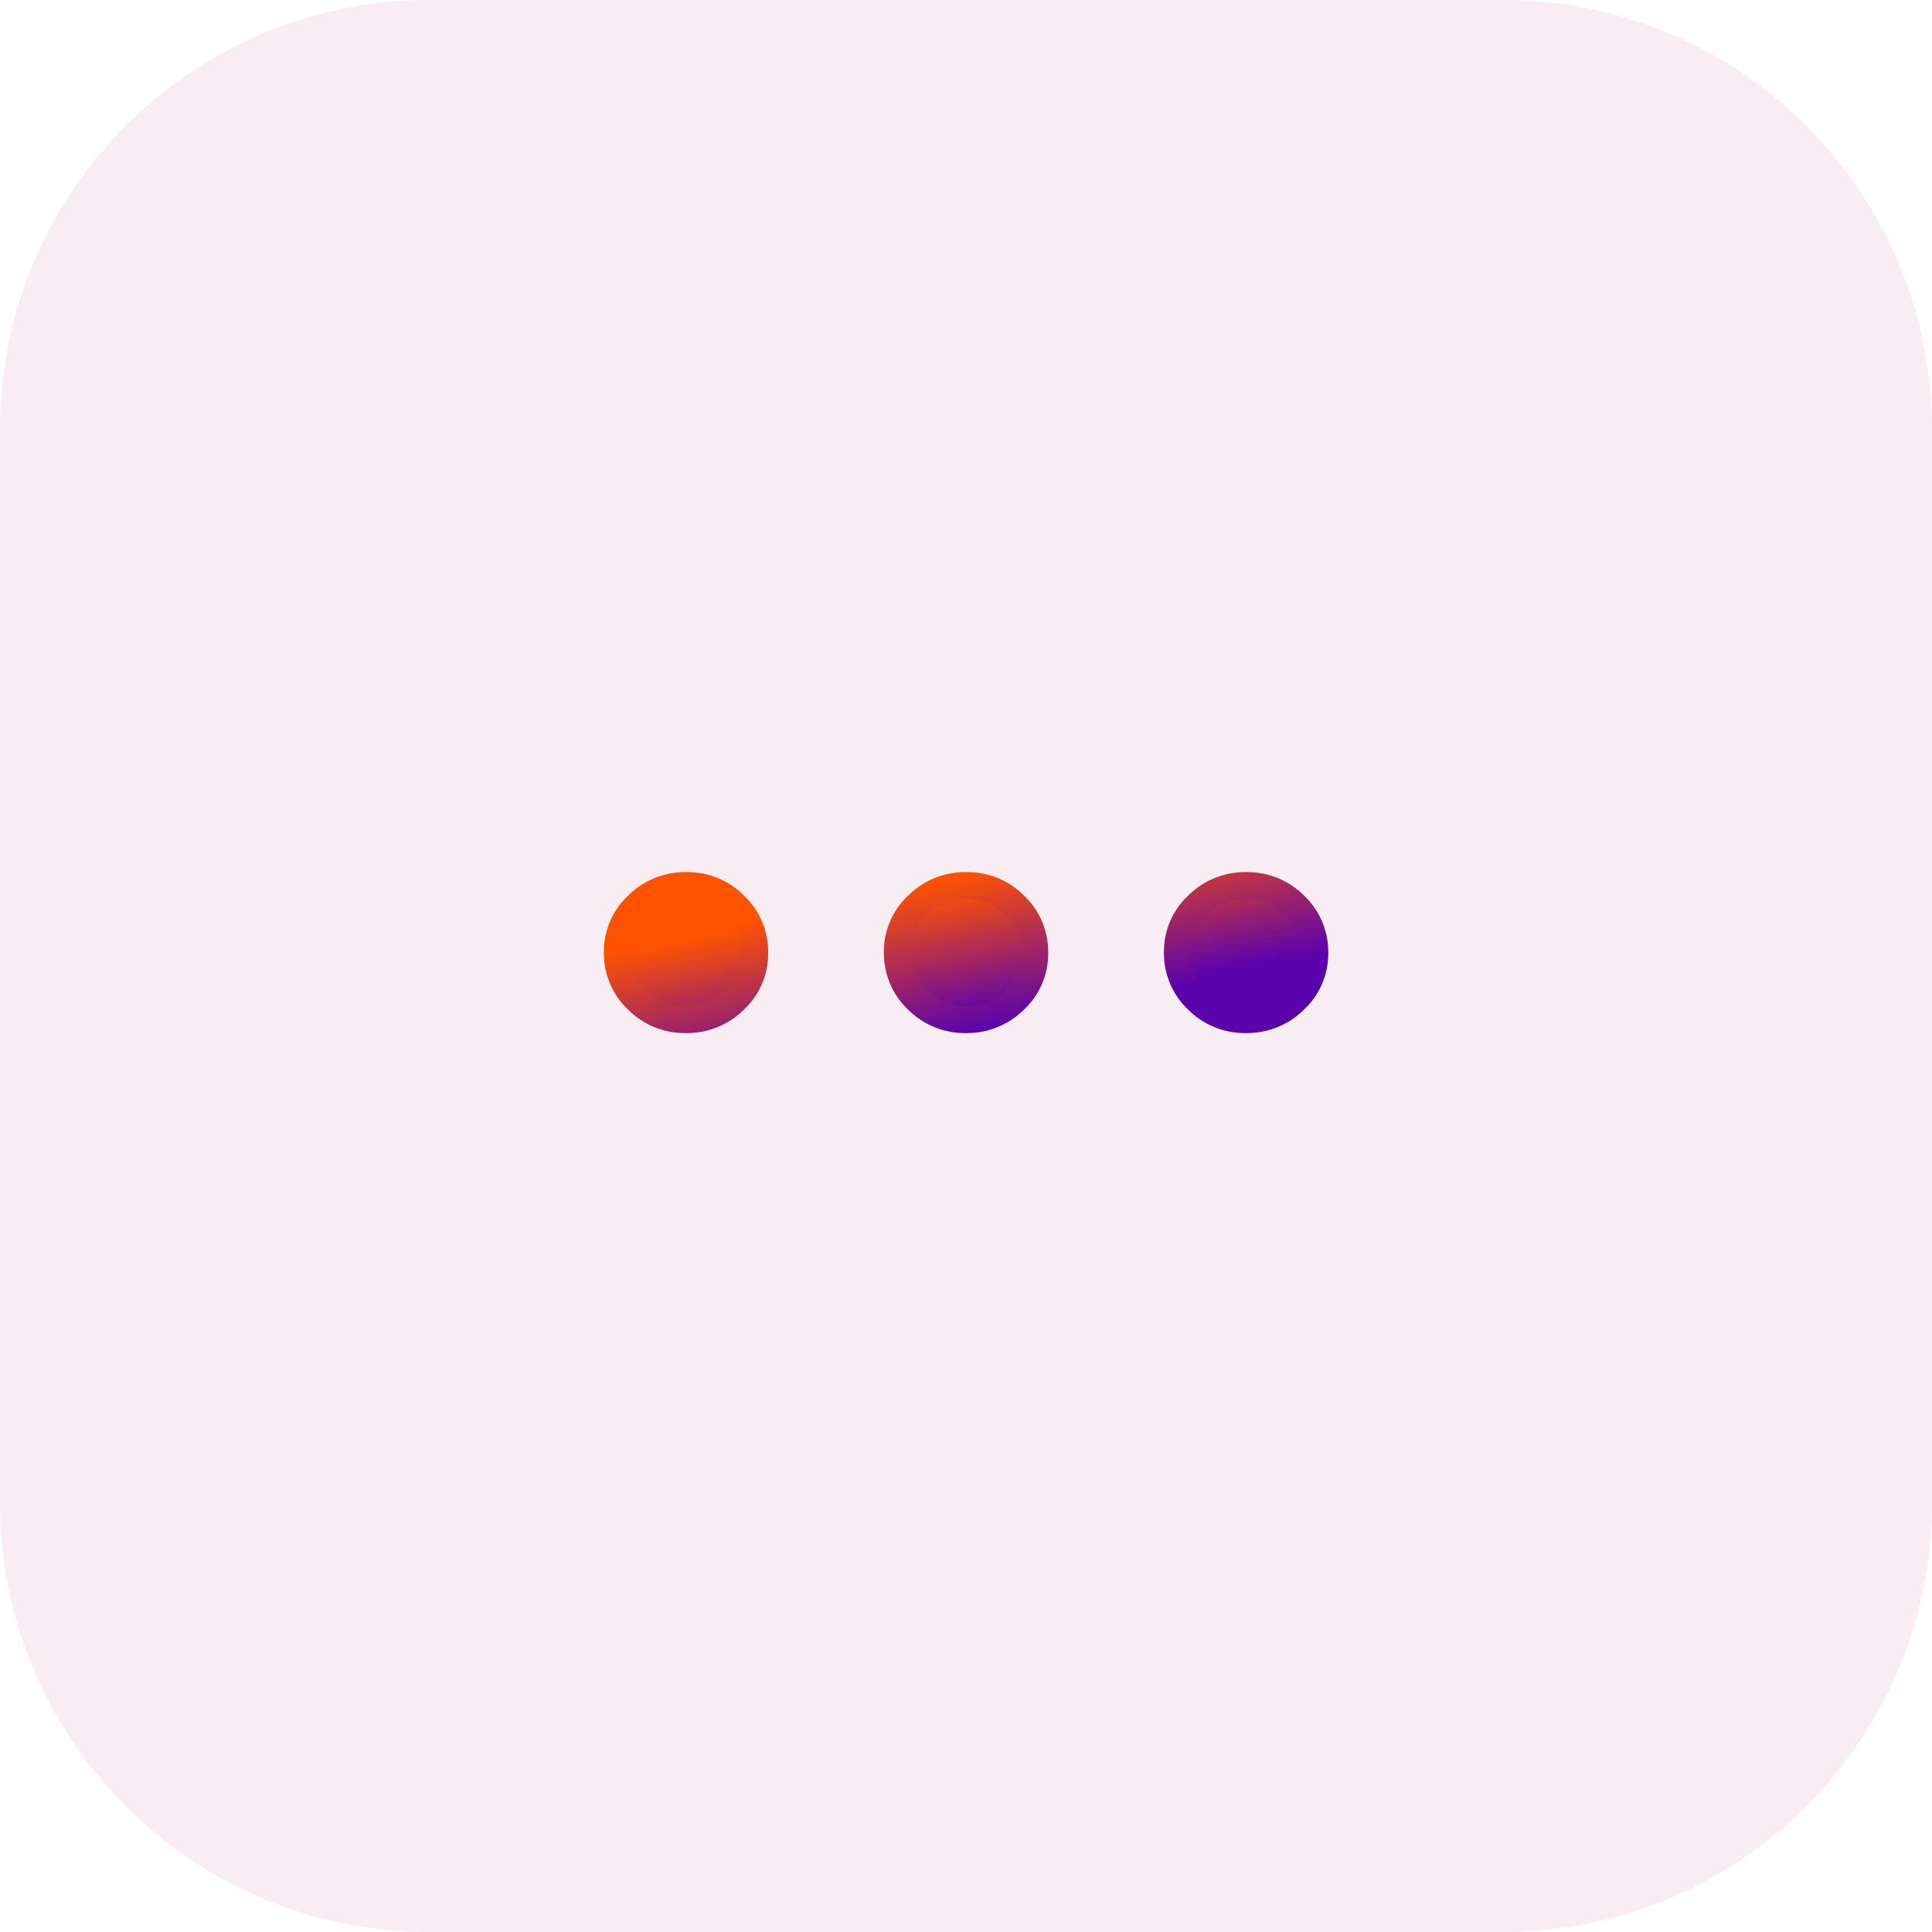
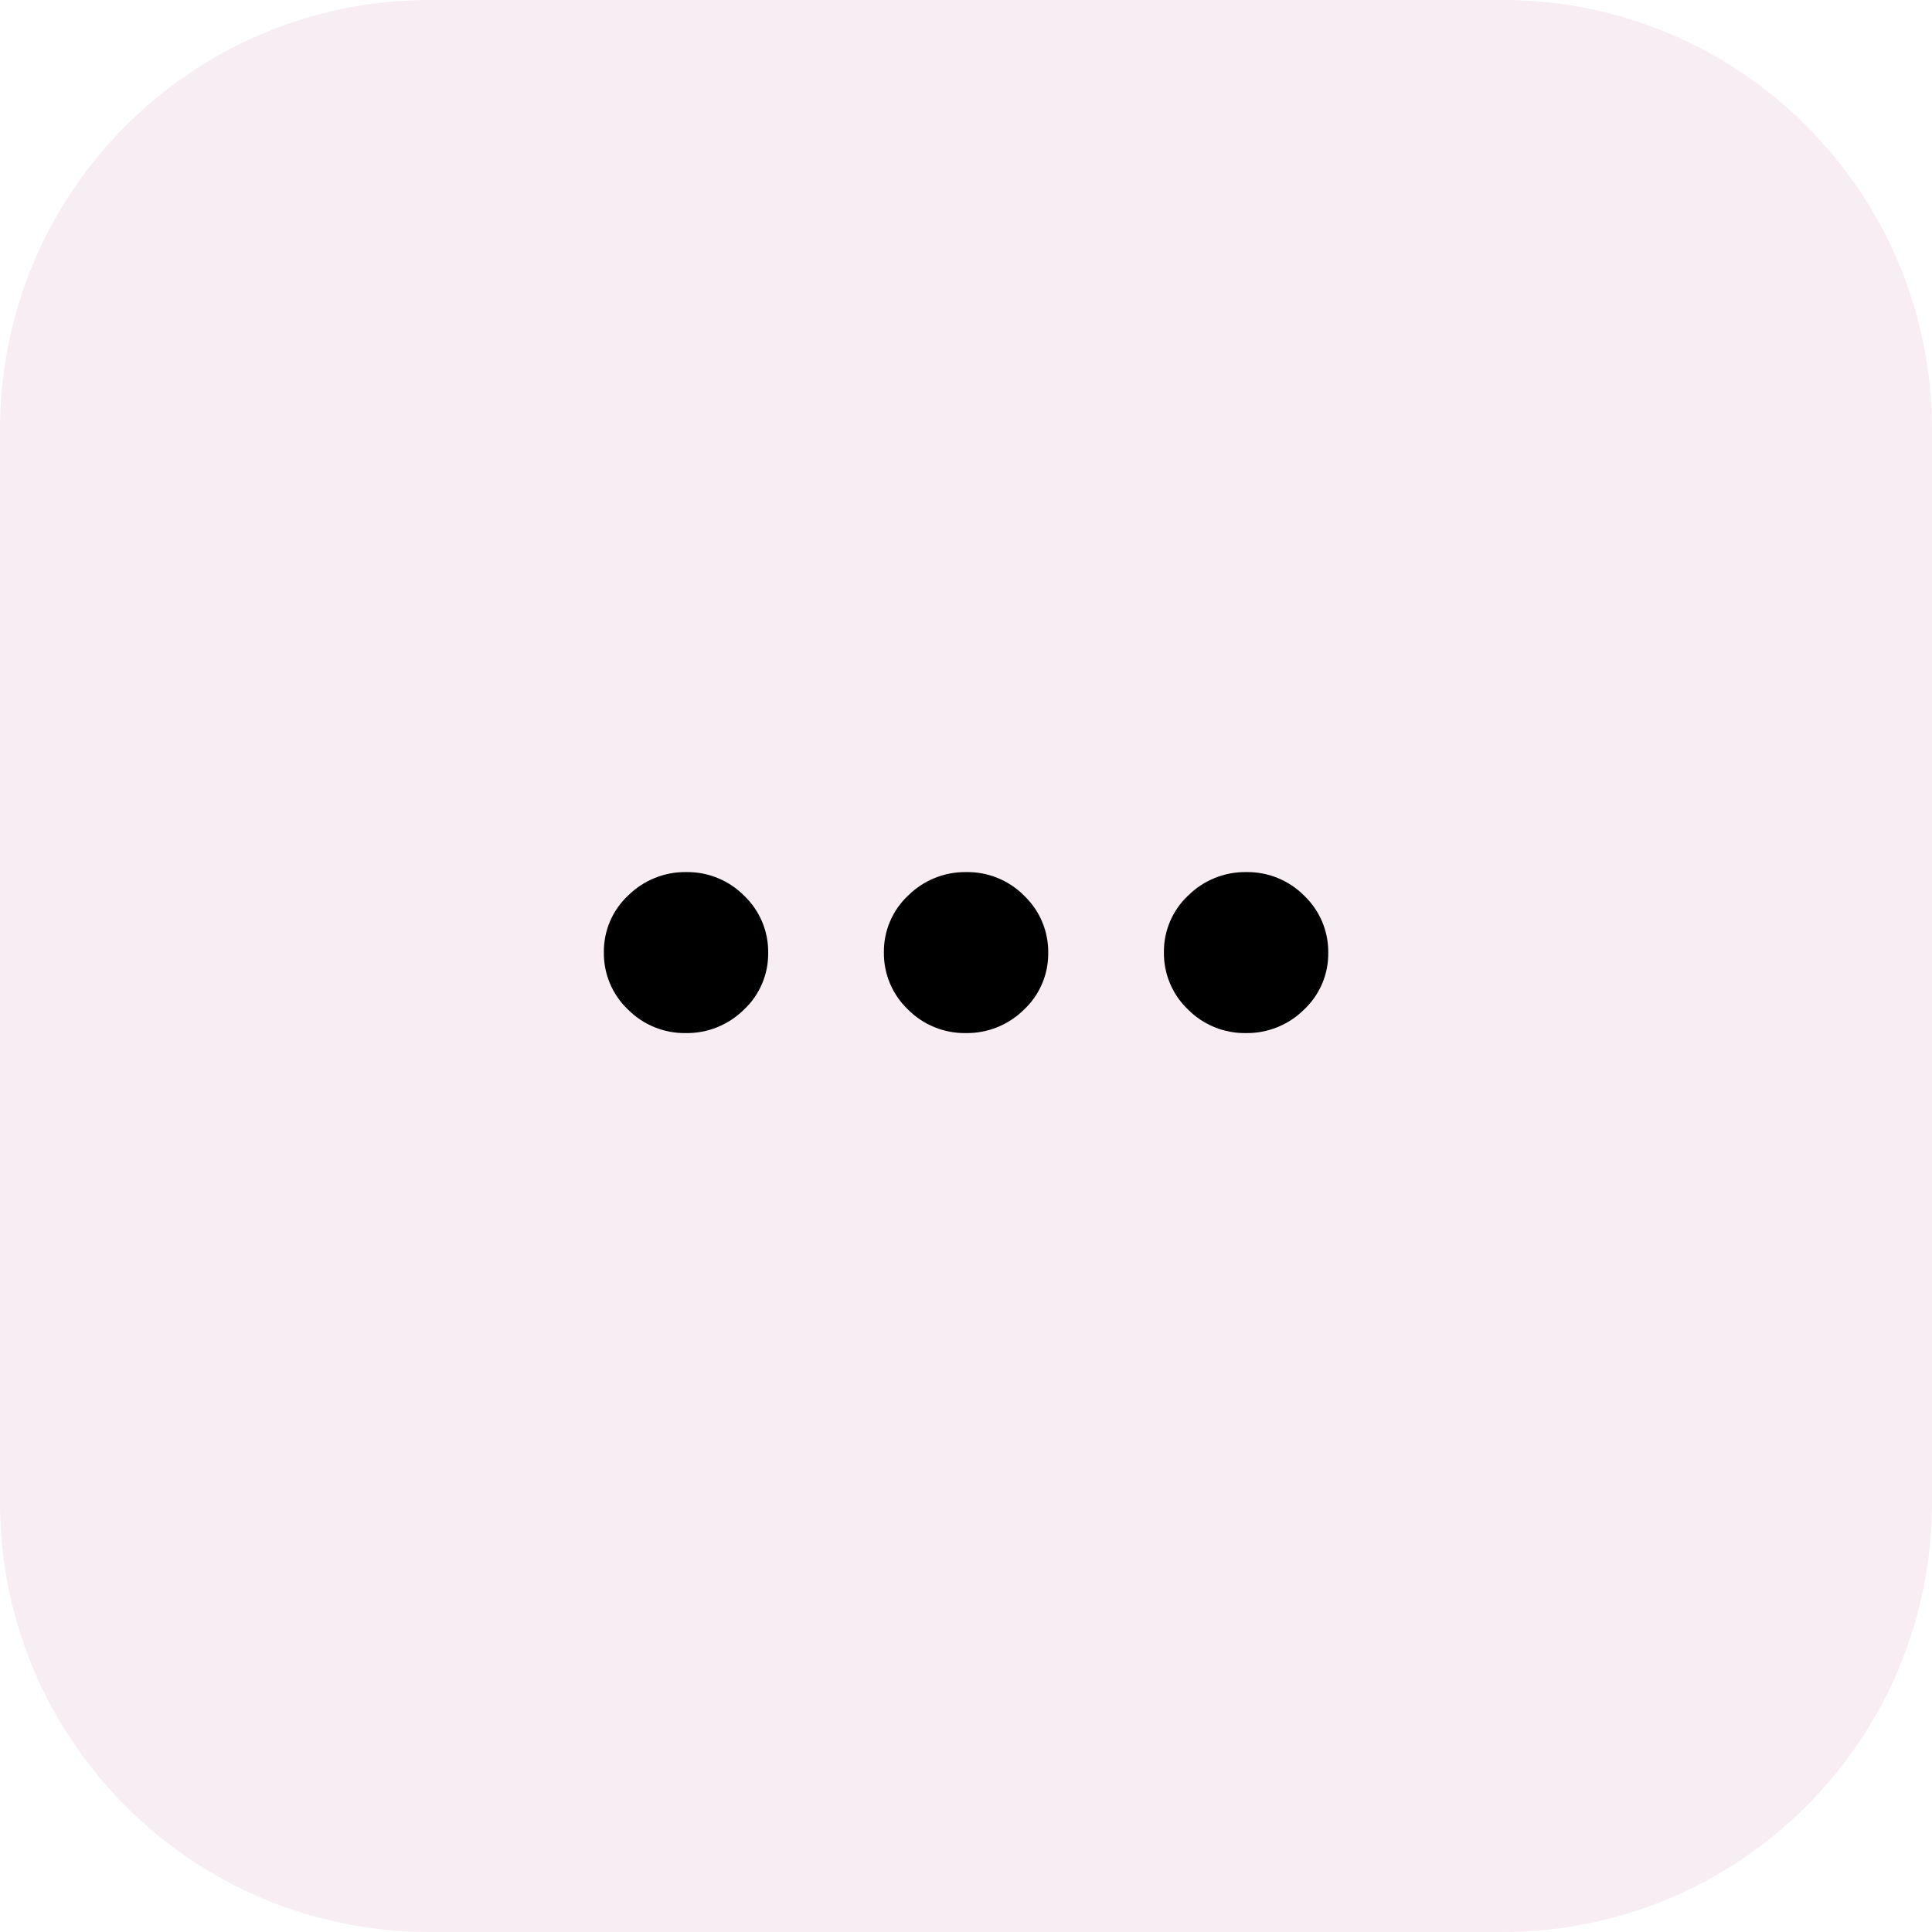
<svg xmlns="http://www.w3.org/2000/svg" width="36" height="36" viewBox="0 0 36 36">
  <defs>
    <linearGradient id="linear-gradient" x1="0.5" x2="1" y="0.5" y2="0.5" gradientUnits="objectBoundingBox">
-       <stop offset="0" stop-color="#ff5300" />
-       <stop offset="1" stop-color="#5b03ad" />
+       <stop offset="0" stop-color="@fill" />
+       <stop offset="1" stop-color="@fill2" />
    </linearGradient>
  </defs>
  <g id="help_icon" transform="translate(-266 -71)">
    <g id="question_mark_black_24dp" transform="translate(274.836 78.836)">
      <g id="Group_57355" data-name="Group 57355">
        <rect id="Rectangle_6977" data-name="Rectangle 6977" width="18" height="18" transform="translate(0.164 0.164)" fill="none" />
      </g>
    </g>
    <rect id="Rectangle_6981" data-name="Rectangle 6981" width="36" height="36" rx="8" transform="translate(266 71)" fill="#F7EDF3" opacity="1" />
    <path id="more_horiz_FILL0_wght400_GRAD0_opsz48" d="M161.277-525.5a1.24,1.24,0,0,1-.9-.368,1.2,1.2,0,0,1-.374-.885,1.181,1.181,0,0,1,.377-.882,1.259,1.259,0,0,1,.907-.365,1.24,1.24,0,0,1,.9.368,1.2,1.2,0,0,1,.374.885,1.181,1.181,0,0,1-.377.882A1.259,1.259,0,0,1,161.277-525.5Zm5.219,0a1.24,1.24,0,0,1-.9-.368,1.2,1.2,0,0,1-.374-.885,1.181,1.181,0,0,1,.377-.882A1.259,1.259,0,0,1,166.5-528a1.24,1.24,0,0,1,.9.368,1.2,1.2,0,0,1,.374.885,1.181,1.181,0,0,1-.377.882A1.259,1.259,0,0,1,166.5-525.5Zm5.219,0a1.24,1.24,0,0,1-.9-.368,1.2,1.2,0,0,1-.374-.885,1.181,1.181,0,0,1,.377-.882,1.259,1.259,0,0,1,.907-.365,1.24,1.24,0,0,1,.9.368,1.2,1.2,0,0,1,.374.885,1.181,1.181,0,0,1-.377.882A1.259,1.259,0,0,1,171.715-525.5Z" transform="translate(117.5 615.5)" fill="url(#linear-gradient)" />
    <path id="more_horiz_FILL0_wght400_GRAD0_opsz48_-_Outline" data-name="more_horiz_FILL0_wght400_GRAD0_opsz48 - Outline" d="M171.715-525.25a1.488,1.488,0,0,1-1.079-.44,1.445,1.445,0,0,1-.448-1.063,1.427,1.427,0,0,1,.454-1.062,1.507,1.507,0,0,1,1.081-.435,1.488,1.488,0,0,1,1.079.44,1.445,1.445,0,0,1,.448,1.063,1.427,1.427,0,0,1-.454,1.062A1.507,1.507,0,0,1,171.715-525.25Zm.008-2.5a1.01,1.01,0,0,0-.734.294.933.933,0,0,0-.3.7.949.949,0,0,0,.3.707.991.991,0,0,0,.728.3,1.009,1.009,0,0,0,.734-.294.932.932,0,0,0,.3-.7.95.95,0,0,0-.3-.707A.991.991,0,0,0,171.723-527.75Zm-5.226,2.5a1.488,1.488,0,0,1-1.079-.44,1.445,1.445,0,0,1-.448-1.063,1.428,1.428,0,0,1,.454-1.062,1.507,1.507,0,0,1,1.081-.435,1.488,1.488,0,0,1,1.079.44,1.445,1.445,0,0,1,.448,1.063,1.427,1.427,0,0,1-.454,1.062A1.507,1.507,0,0,1,166.5-525.25Zm.008-2.5a1.01,1.01,0,0,0-.734.294.933.933,0,0,0-.3.7.949.949,0,0,0,.3.707.991.991,0,0,0,.728.3,1.009,1.009,0,0,0,.734-.294.932.932,0,0,0,.3-.7.949.949,0,0,0-.3-.707A.991.991,0,0,0,166.5-527.75Zm-5.226,2.5a1.488,1.488,0,0,1-1.079-.44,1.445,1.445,0,0,1-.448-1.063,1.427,1.427,0,0,1,.454-1.062,1.507,1.507,0,0,1,1.081-.435,1.488,1.488,0,0,1,1.079.44,1.445,1.445,0,0,1,.448,1.063,1.427,1.427,0,0,1-.454,1.062A1.507,1.507,0,0,1,161.277-525.25Zm.008-2.5a1.01,1.01,0,0,0-.734.294.932.932,0,0,0-.3.7.949.949,0,0,0,.3.707.991.991,0,0,0,.728.3,1.009,1.009,0,0,0,.734-.294.932.932,0,0,0,.3-.7.949.949,0,0,0-.3-.707A.991.991,0,0,0,161.285-527.75Z" transform="translate(117.5 615.5)" fill="url(#linear-gradient)" />
  </g>
</svg>
